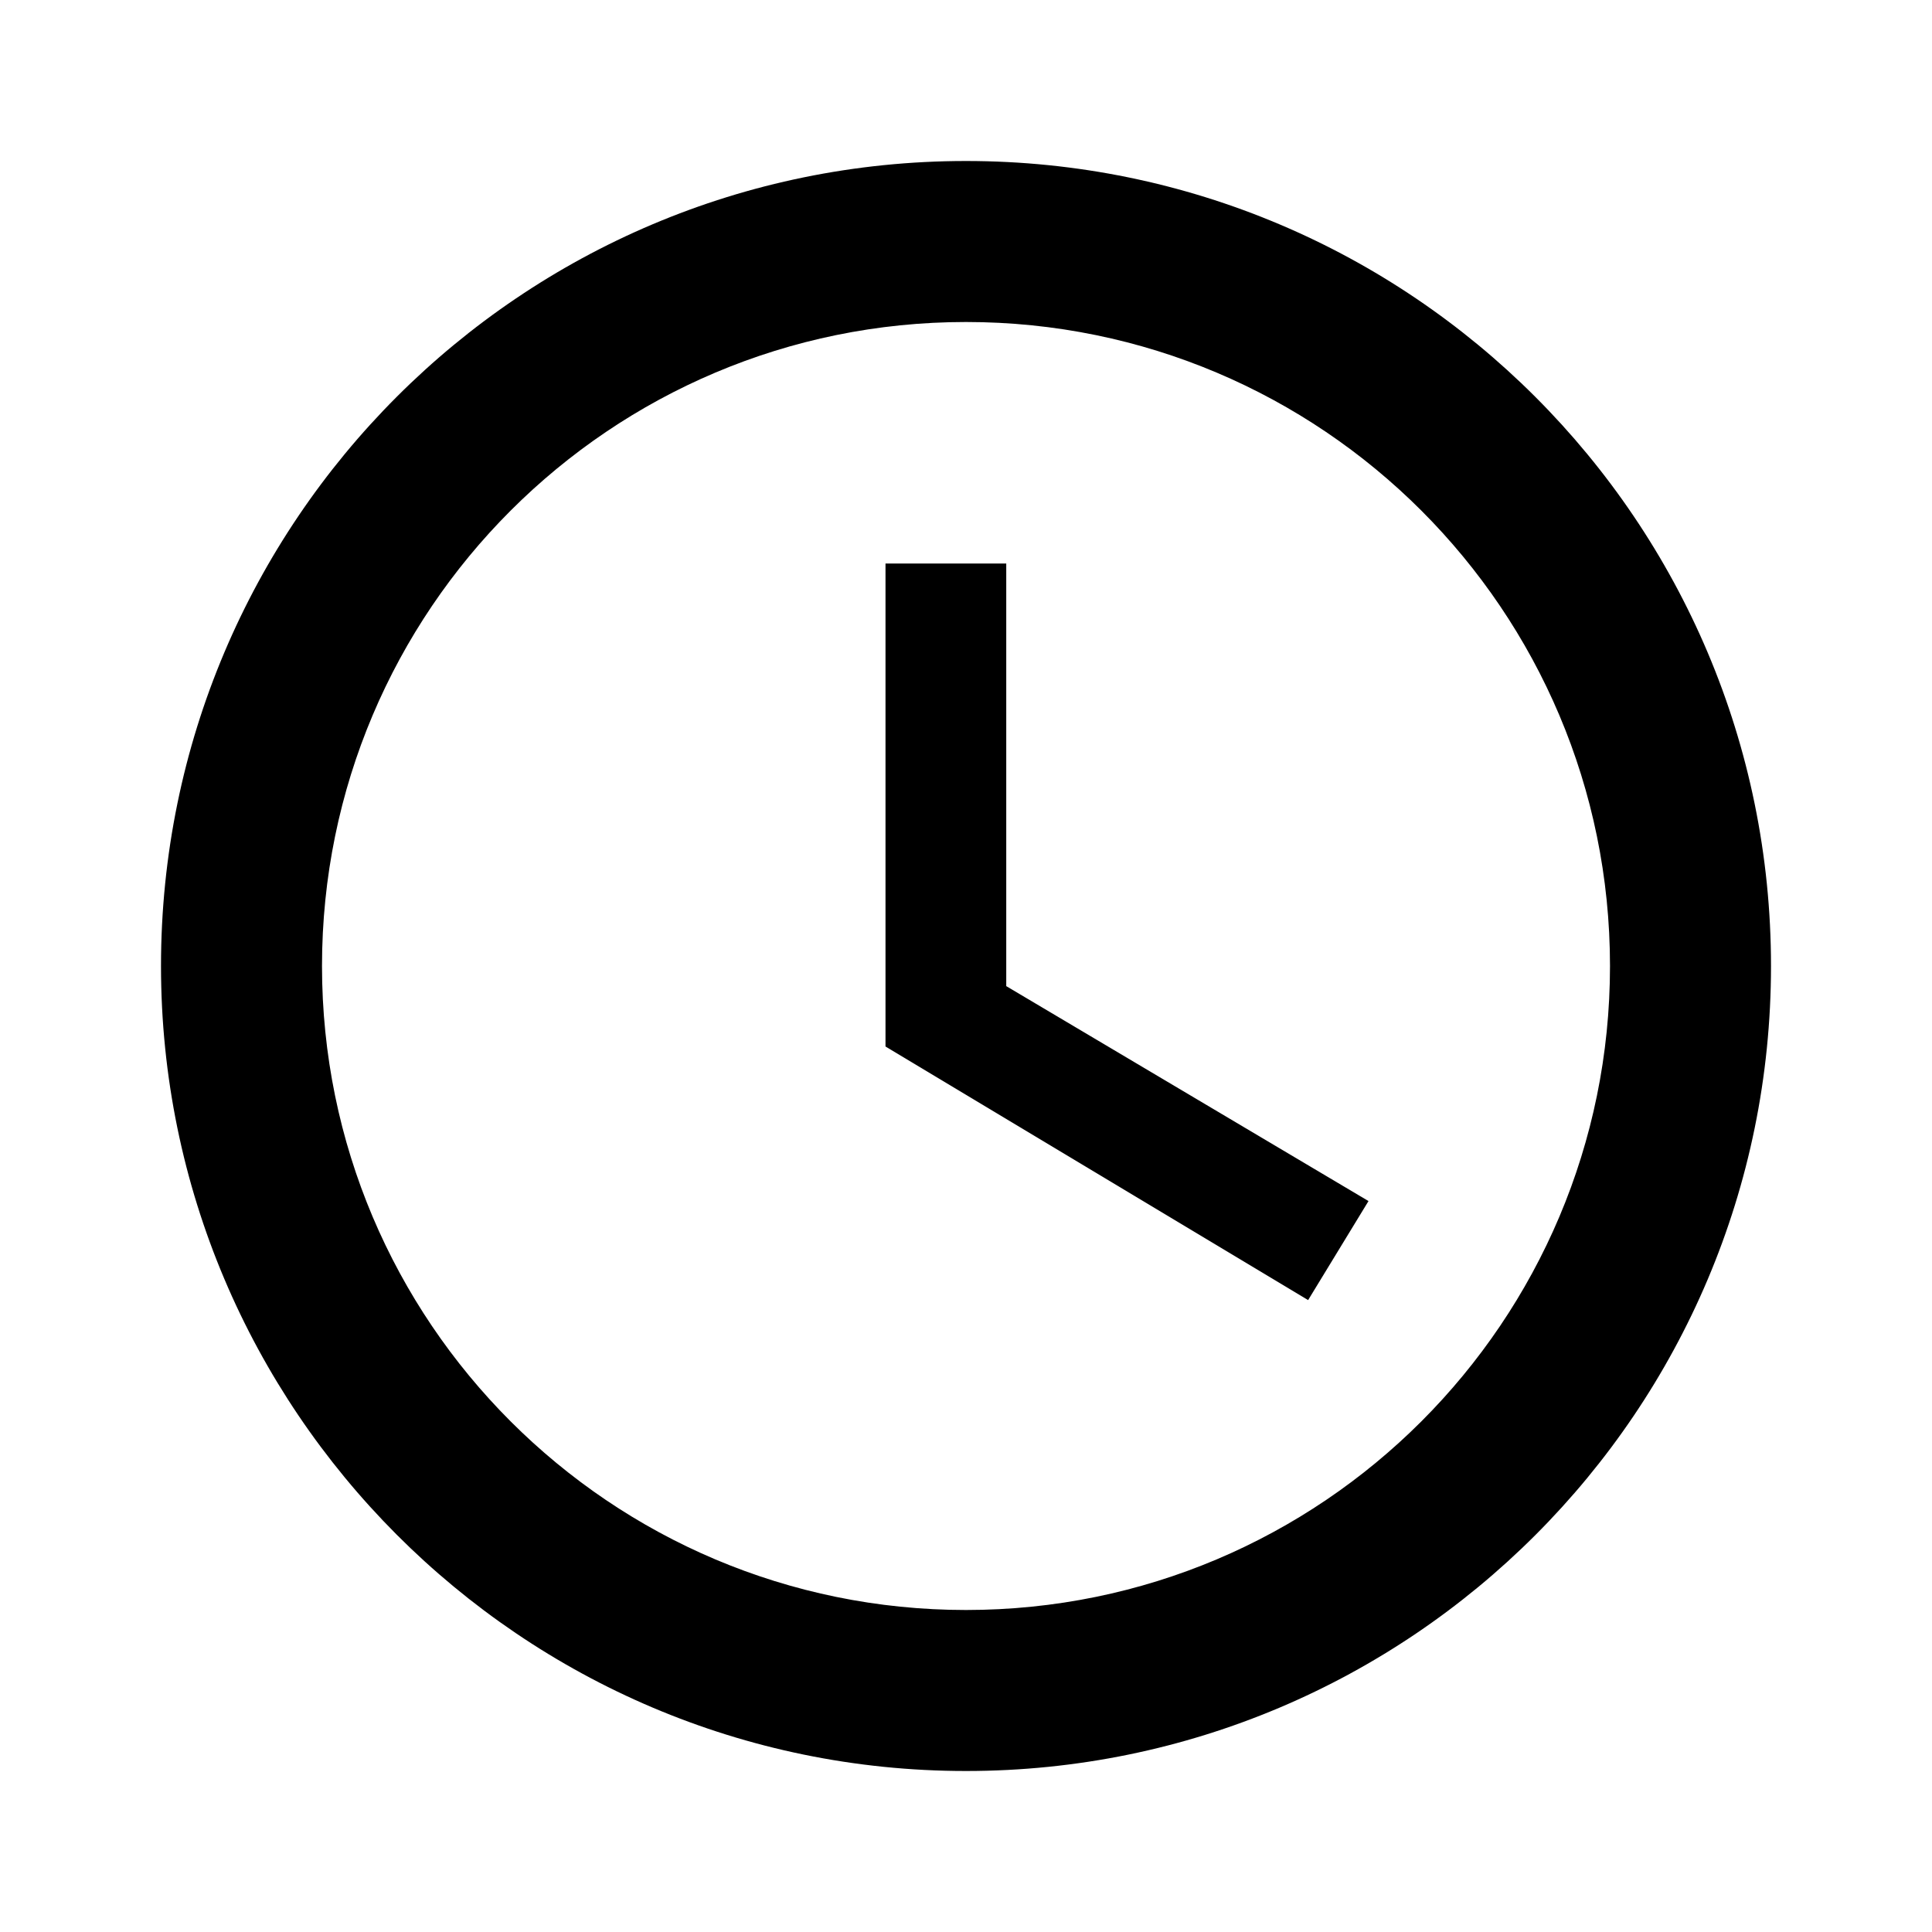
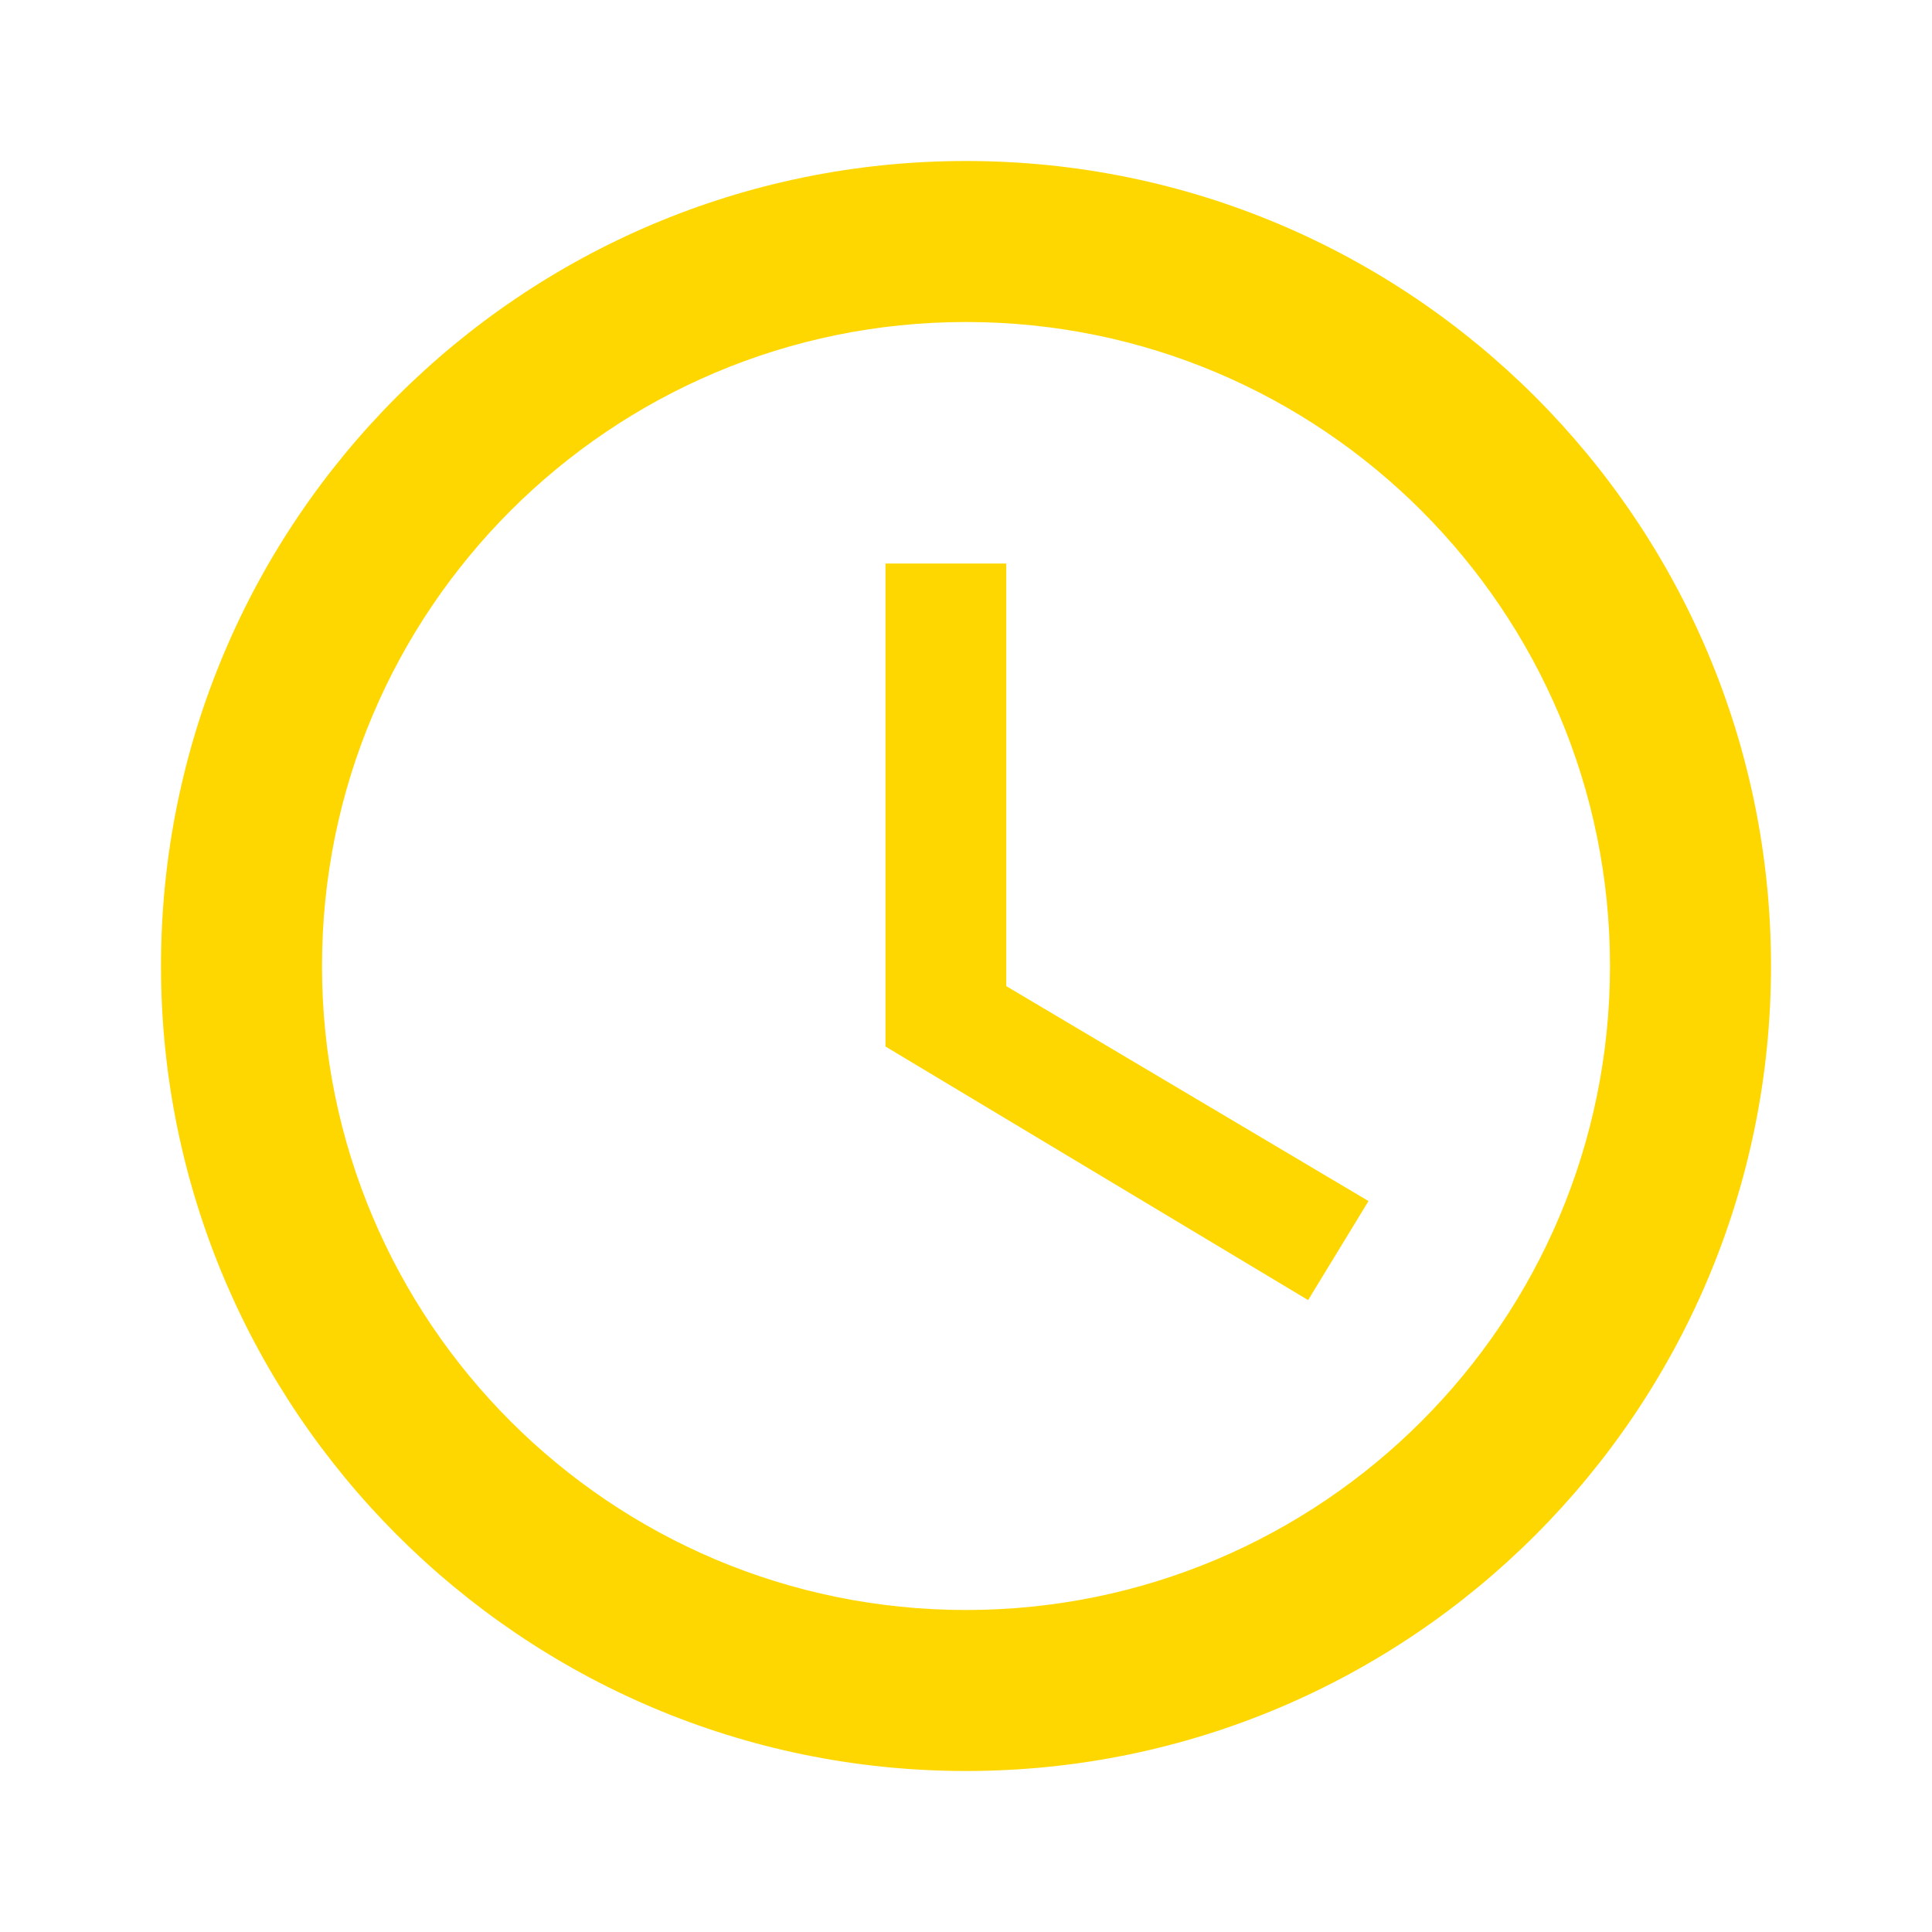
<svg xmlns="http://www.w3.org/2000/svg" viewBox="0 0 24 24">
-   <path d="M12,20A8,8 0 0,0 20,12A8,8 0 0,0 12,4A8,8 0 0,0 4,12A8,8 0 0,0 12,20M12,2A10,10 0 0,1 22,12A10,10 0 0,1 12,22C6.47,22 2,17.5 2,12A10,10 0 0,1 12,2M12.5,7V12.25L17,14.92L16.25,16.15L11,13V7H12.5Z" />
+   <path fill="gold" d="M12,20A8,8 0 0,0 20,12A8,8 0 0,0 12,4A8,8 0 0,0 4,12A8,8 0 0,0 12,20M12,2A10,10 0 0,1 22,12A10,10 0 0,1 12,22C6.47,22 2,17.5 2,12A10,10 0 0,1 12,2M12.5,7V12.25L17,14.92L16.25,16.15L11,13V7H12.5Z" />
</svg>
